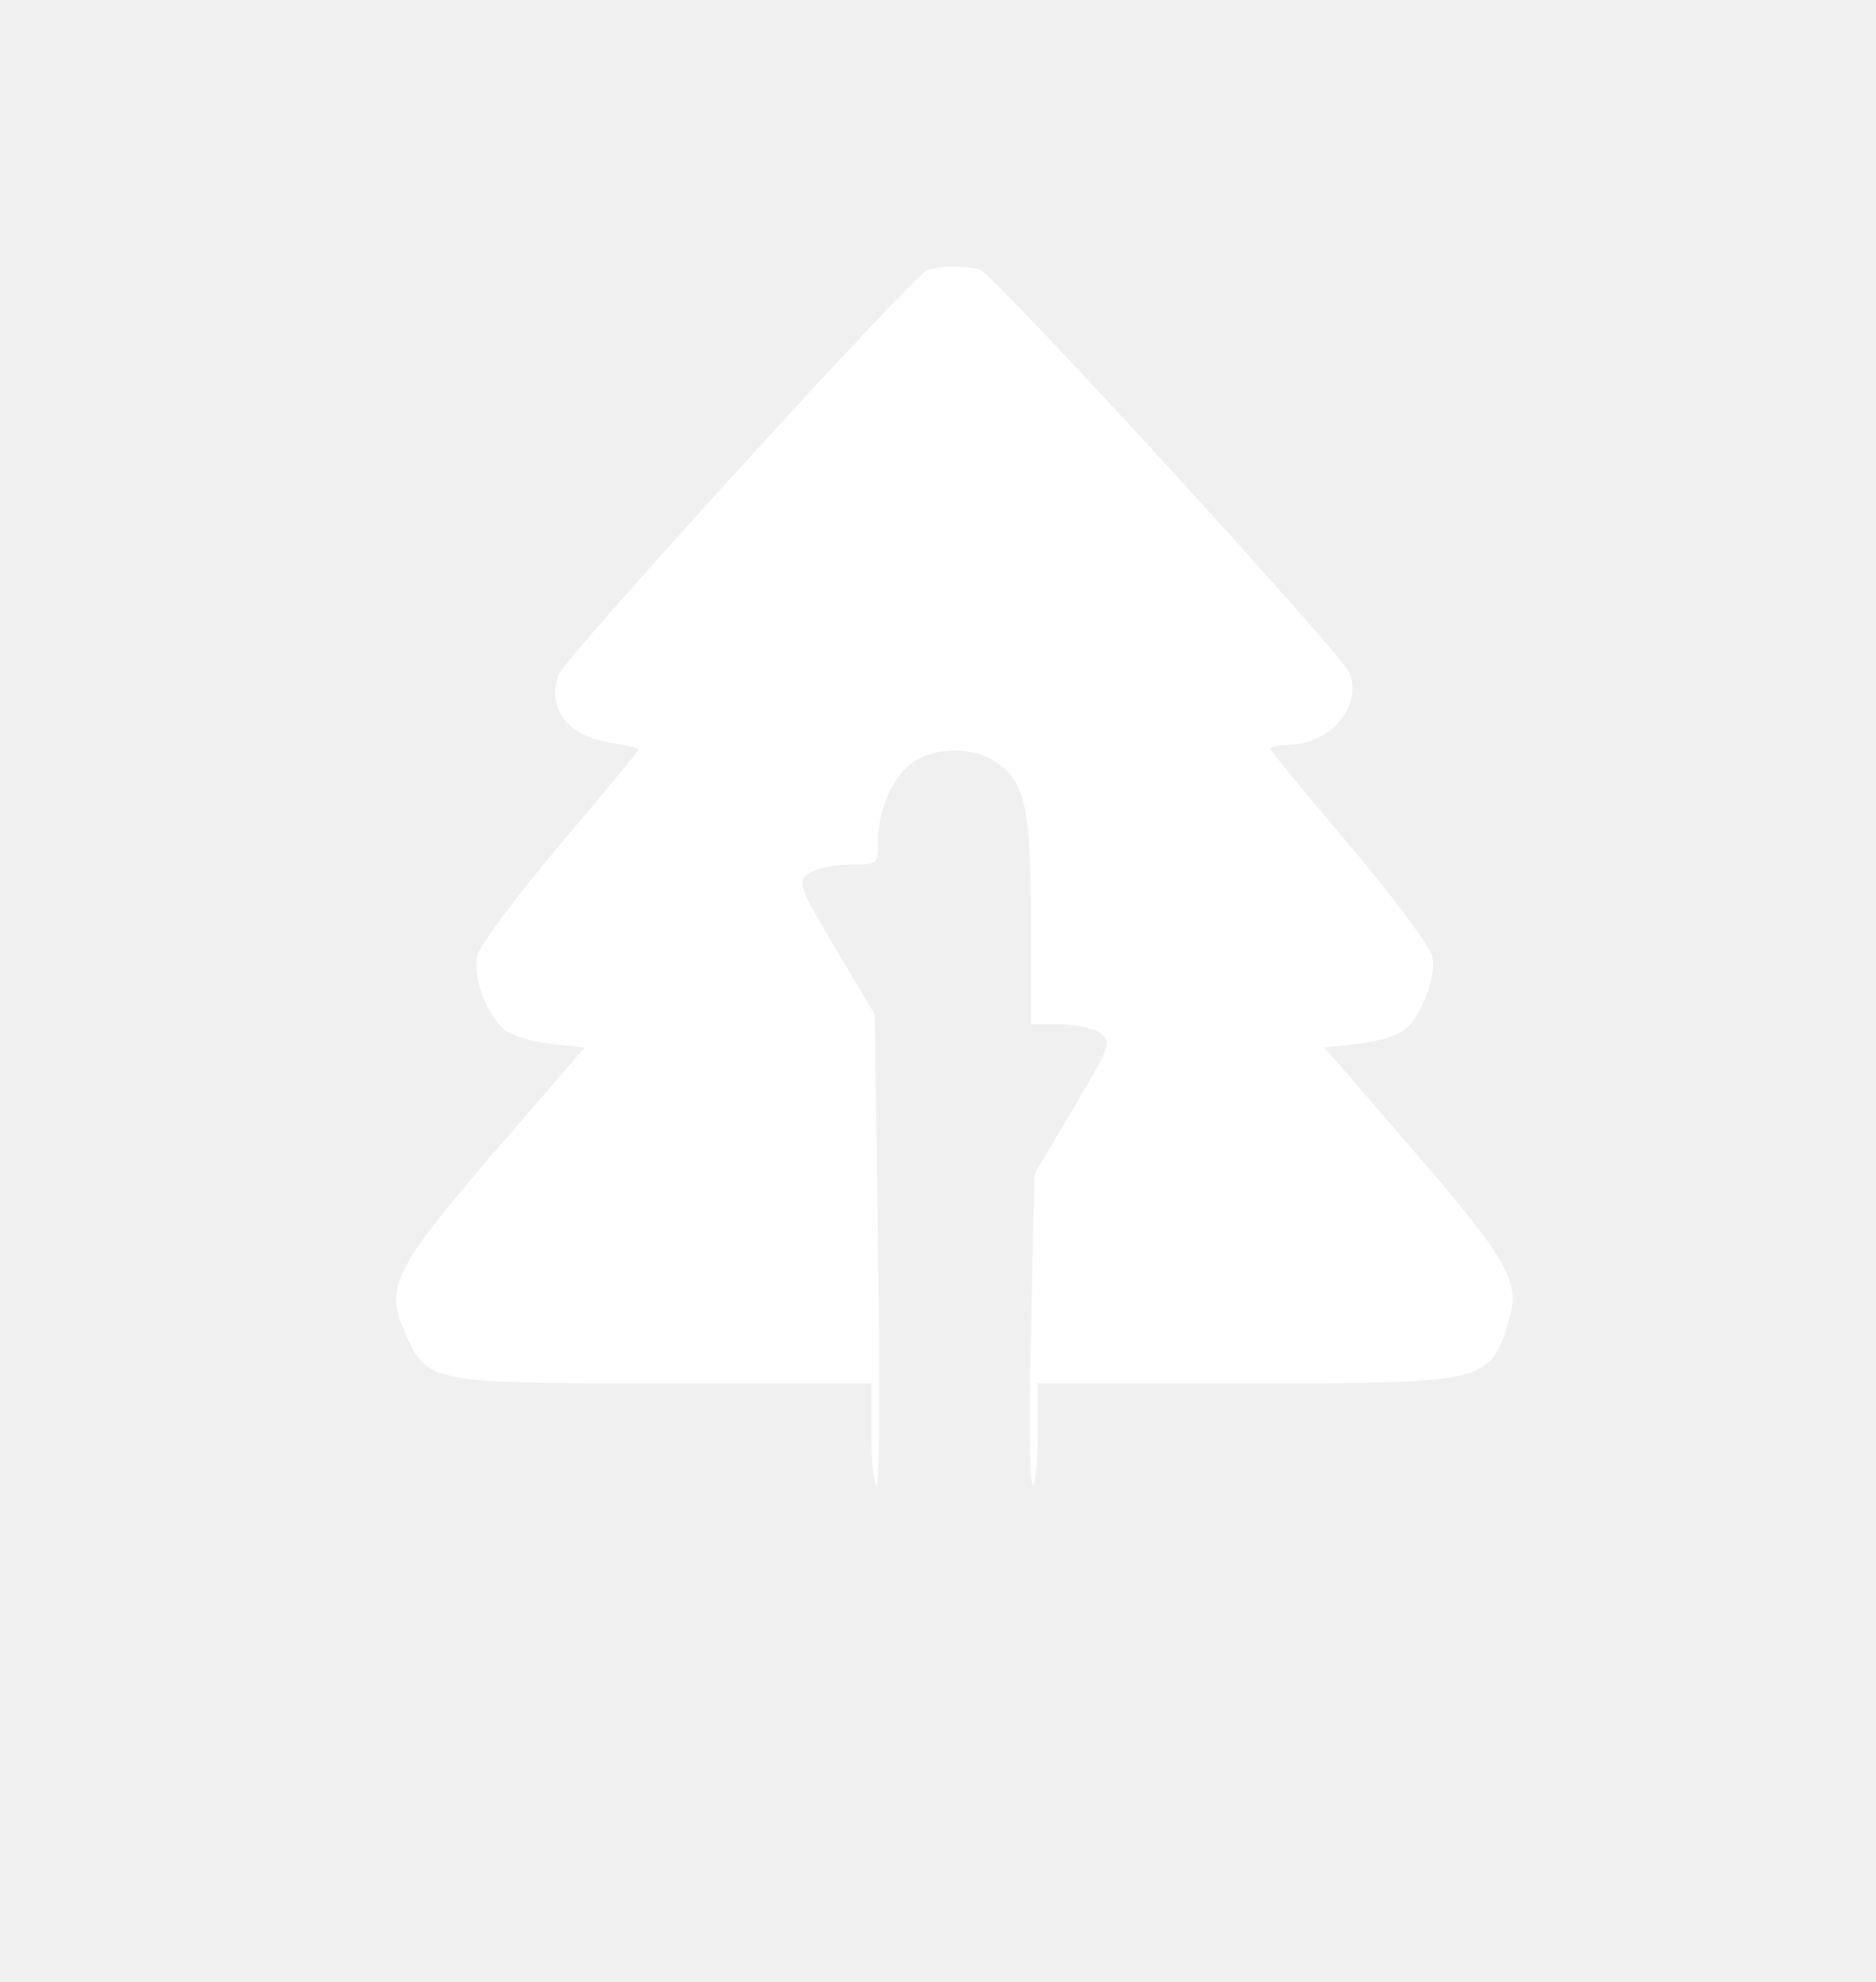
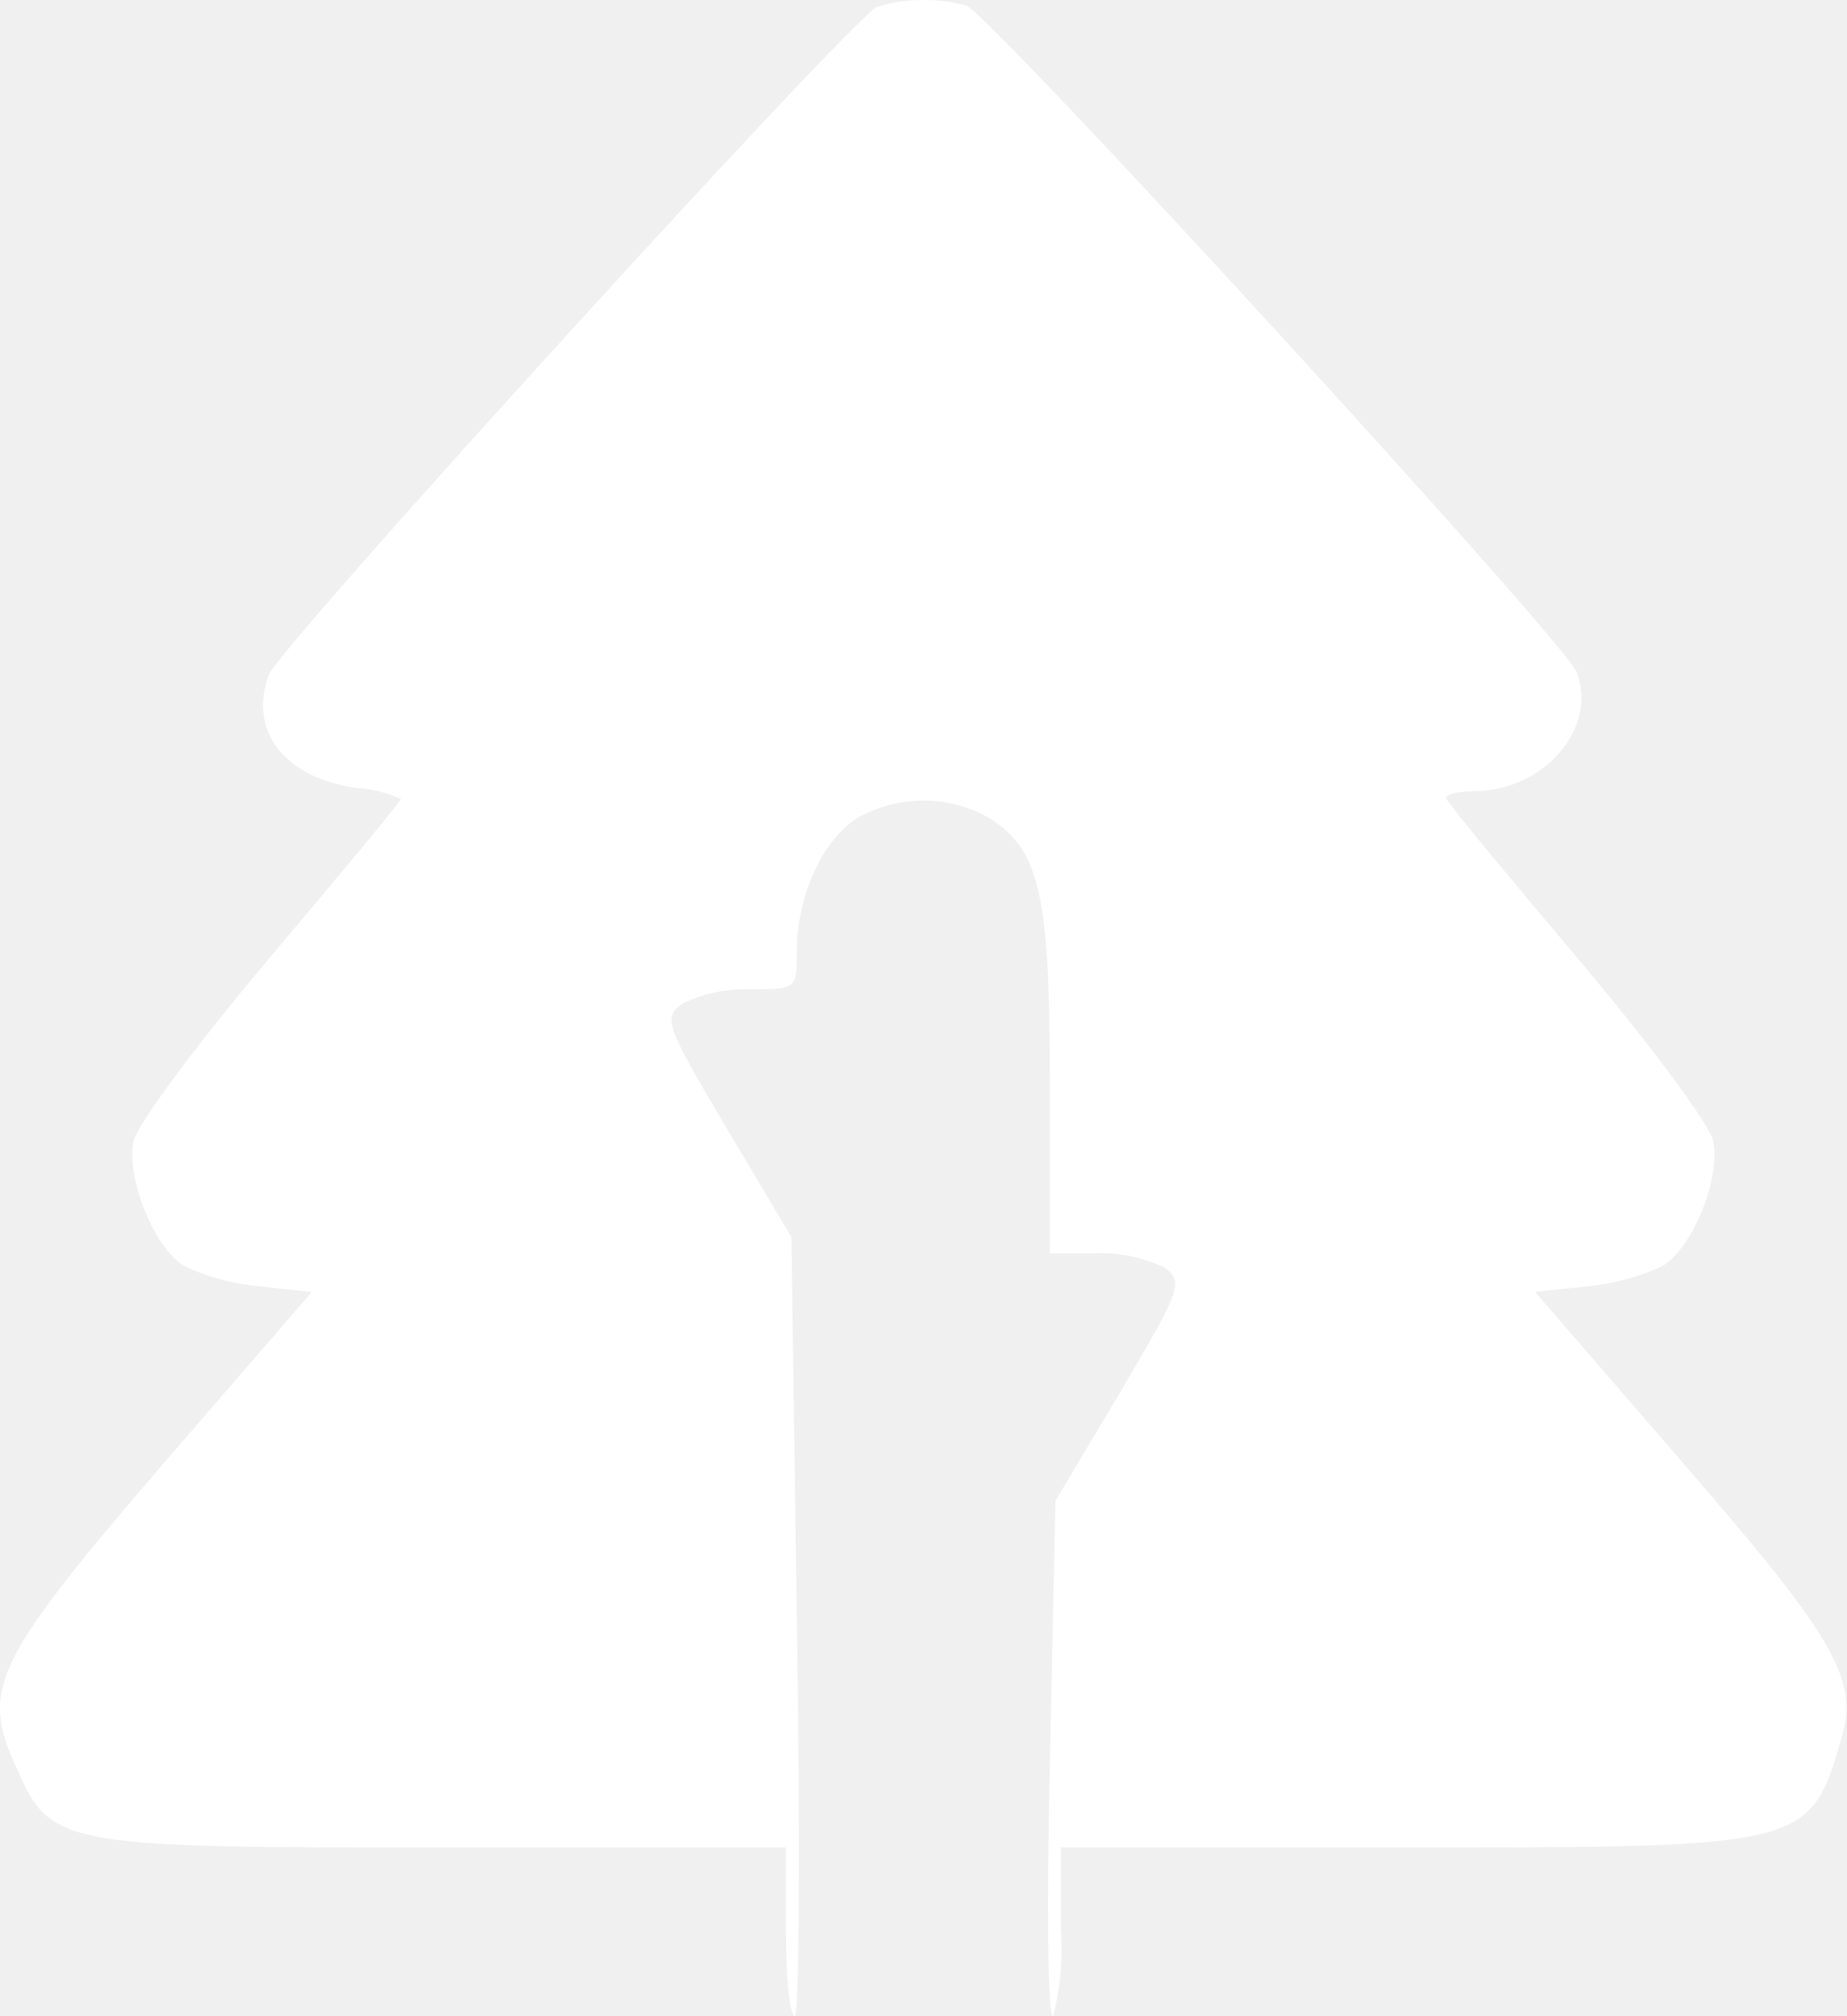
- <svg xmlns="http://www.w3.org/2000/svg" version="1.0" width="282pt" height="298pt" viewBox="0 0 282 298" preserveAspectRatio="xMidYMid meet">
-   <g transform="translate(0,298) scale(0.1,-0.1)" fill="#fff" stroke="none">
-     <path d="M1393 2573 c-22 -9 -543 -581 -553 -607 -19 -51 14 -94 80 -103 22 -3 40 -8 40 -10 0 -2 -54 -67 -119 -144 -65 -77 -121 -152 -124 -167 -7 -35 20 -99 47 -114 11 -7 42 -15 68 -18 l47 -5 -134 -155 c-153 -178 -167 -205 -136 -274 33 -75 36 -76 391 -76 l310 0 0 -74 c0 -41 3 -77 8 -79 4 -3 5 155 2 351 l-5 357 -59 99 c-55 93 -58 100 -40 113 10 7 37 13 61 13 43 0 43 0 43 35 0 49 23 100 54 120 33 22 89 22 122 0 45 -29 54 -70 54 -240 l0 -155 43 0 c24 0 51 -6 61 -13 18 -13 15 -20 -40 -113 l-59 -99 -5 -237 c-3 -130 -2 -234 3 -231 4 2 7 38 7 79 l0 74 310 0 c370 0 371 0 400 101 15 52 -7 90 -145 249 l-134 155 47 5 c26 3 57 11 68 18 27 15 54 79 47 114 -3 15 -59 90 -124 167 -65 77 -119 142 -119 145 0 3 11 6 25 6 64 0 113 57 94 108 -11 28 -532 597 -555 606 -18 7 -63 7 -81 -1z" />
+ <svg xmlns="http://www.w3.org/2000/svg" width="80.171" height="87.513" viewBox="0 0 80.171 87.513">
+   <g id="tree" transform="translate(-59.558 257.913)">
+     <path id="Path_2099" data-name="Path 2099" d="M97.646-257.62c-1.051.43-25.936,27.751-26.413,28.993-.908,2.436.669,4.49,3.821,4.92a5.3,5.3,0,0,1,1.911.478c0,.1-2.579,3.2-5.684,6.878s-5.779,7.26-5.923,7.977c-.334,1.672.955,4.729,2.245,5.445a10.085,10.085,0,0,0,3.248.86l2.245.239-6.4,7.4c-7.308,8.5-7.977,9.792-6.5,13.087,1.576,3.582,1.72,3.63,18.676,3.63H93.682v3.535c0,1.958.143,3.678.382,3.773.191.143.239-7.4.1-16.765L93.92-204.22,91.1-208.949c-2.627-4.442-2.77-4.776-1.911-5.4a6.3,6.3,0,0,1,2.914-.621c2.054,0,2.054,0,2.054-1.672,0-2.34,1.1-4.776,2.579-5.732a5.78,5.78,0,0,1,5.827,0c2.149,1.385,2.579,3.343,2.579,11.463v7.4H107.2a6.3,6.3,0,0,1,2.914.621c.86.621.716.955-1.911,5.4l-2.818,4.729-.239,11.32c-.143,6.209-.1,11.177.143,11.033a11.784,11.784,0,0,0,.334-3.773v-3.535h14.807c17.673,0,17.72,0,19.106-4.824.716-2.484-.334-4.3-6.926-11.893l-6.4-7.4,2.245-.239a10.085,10.085,0,0,0,3.248-.86c1.29-.716,2.579-3.773,2.245-5.445-.143-.716-2.818-4.3-5.923-7.977s-5.684-6.783-5.684-6.926.525-.287,1.194-.287c3.057,0,5.4-2.723,4.49-5.159-.525-1.337-25.41-28.515-26.509-28.945A7.1,7.1,0,0,0,97.646-257.62Z" transform="translate(0)" fill="#fff" />
  </g>
</svg>
